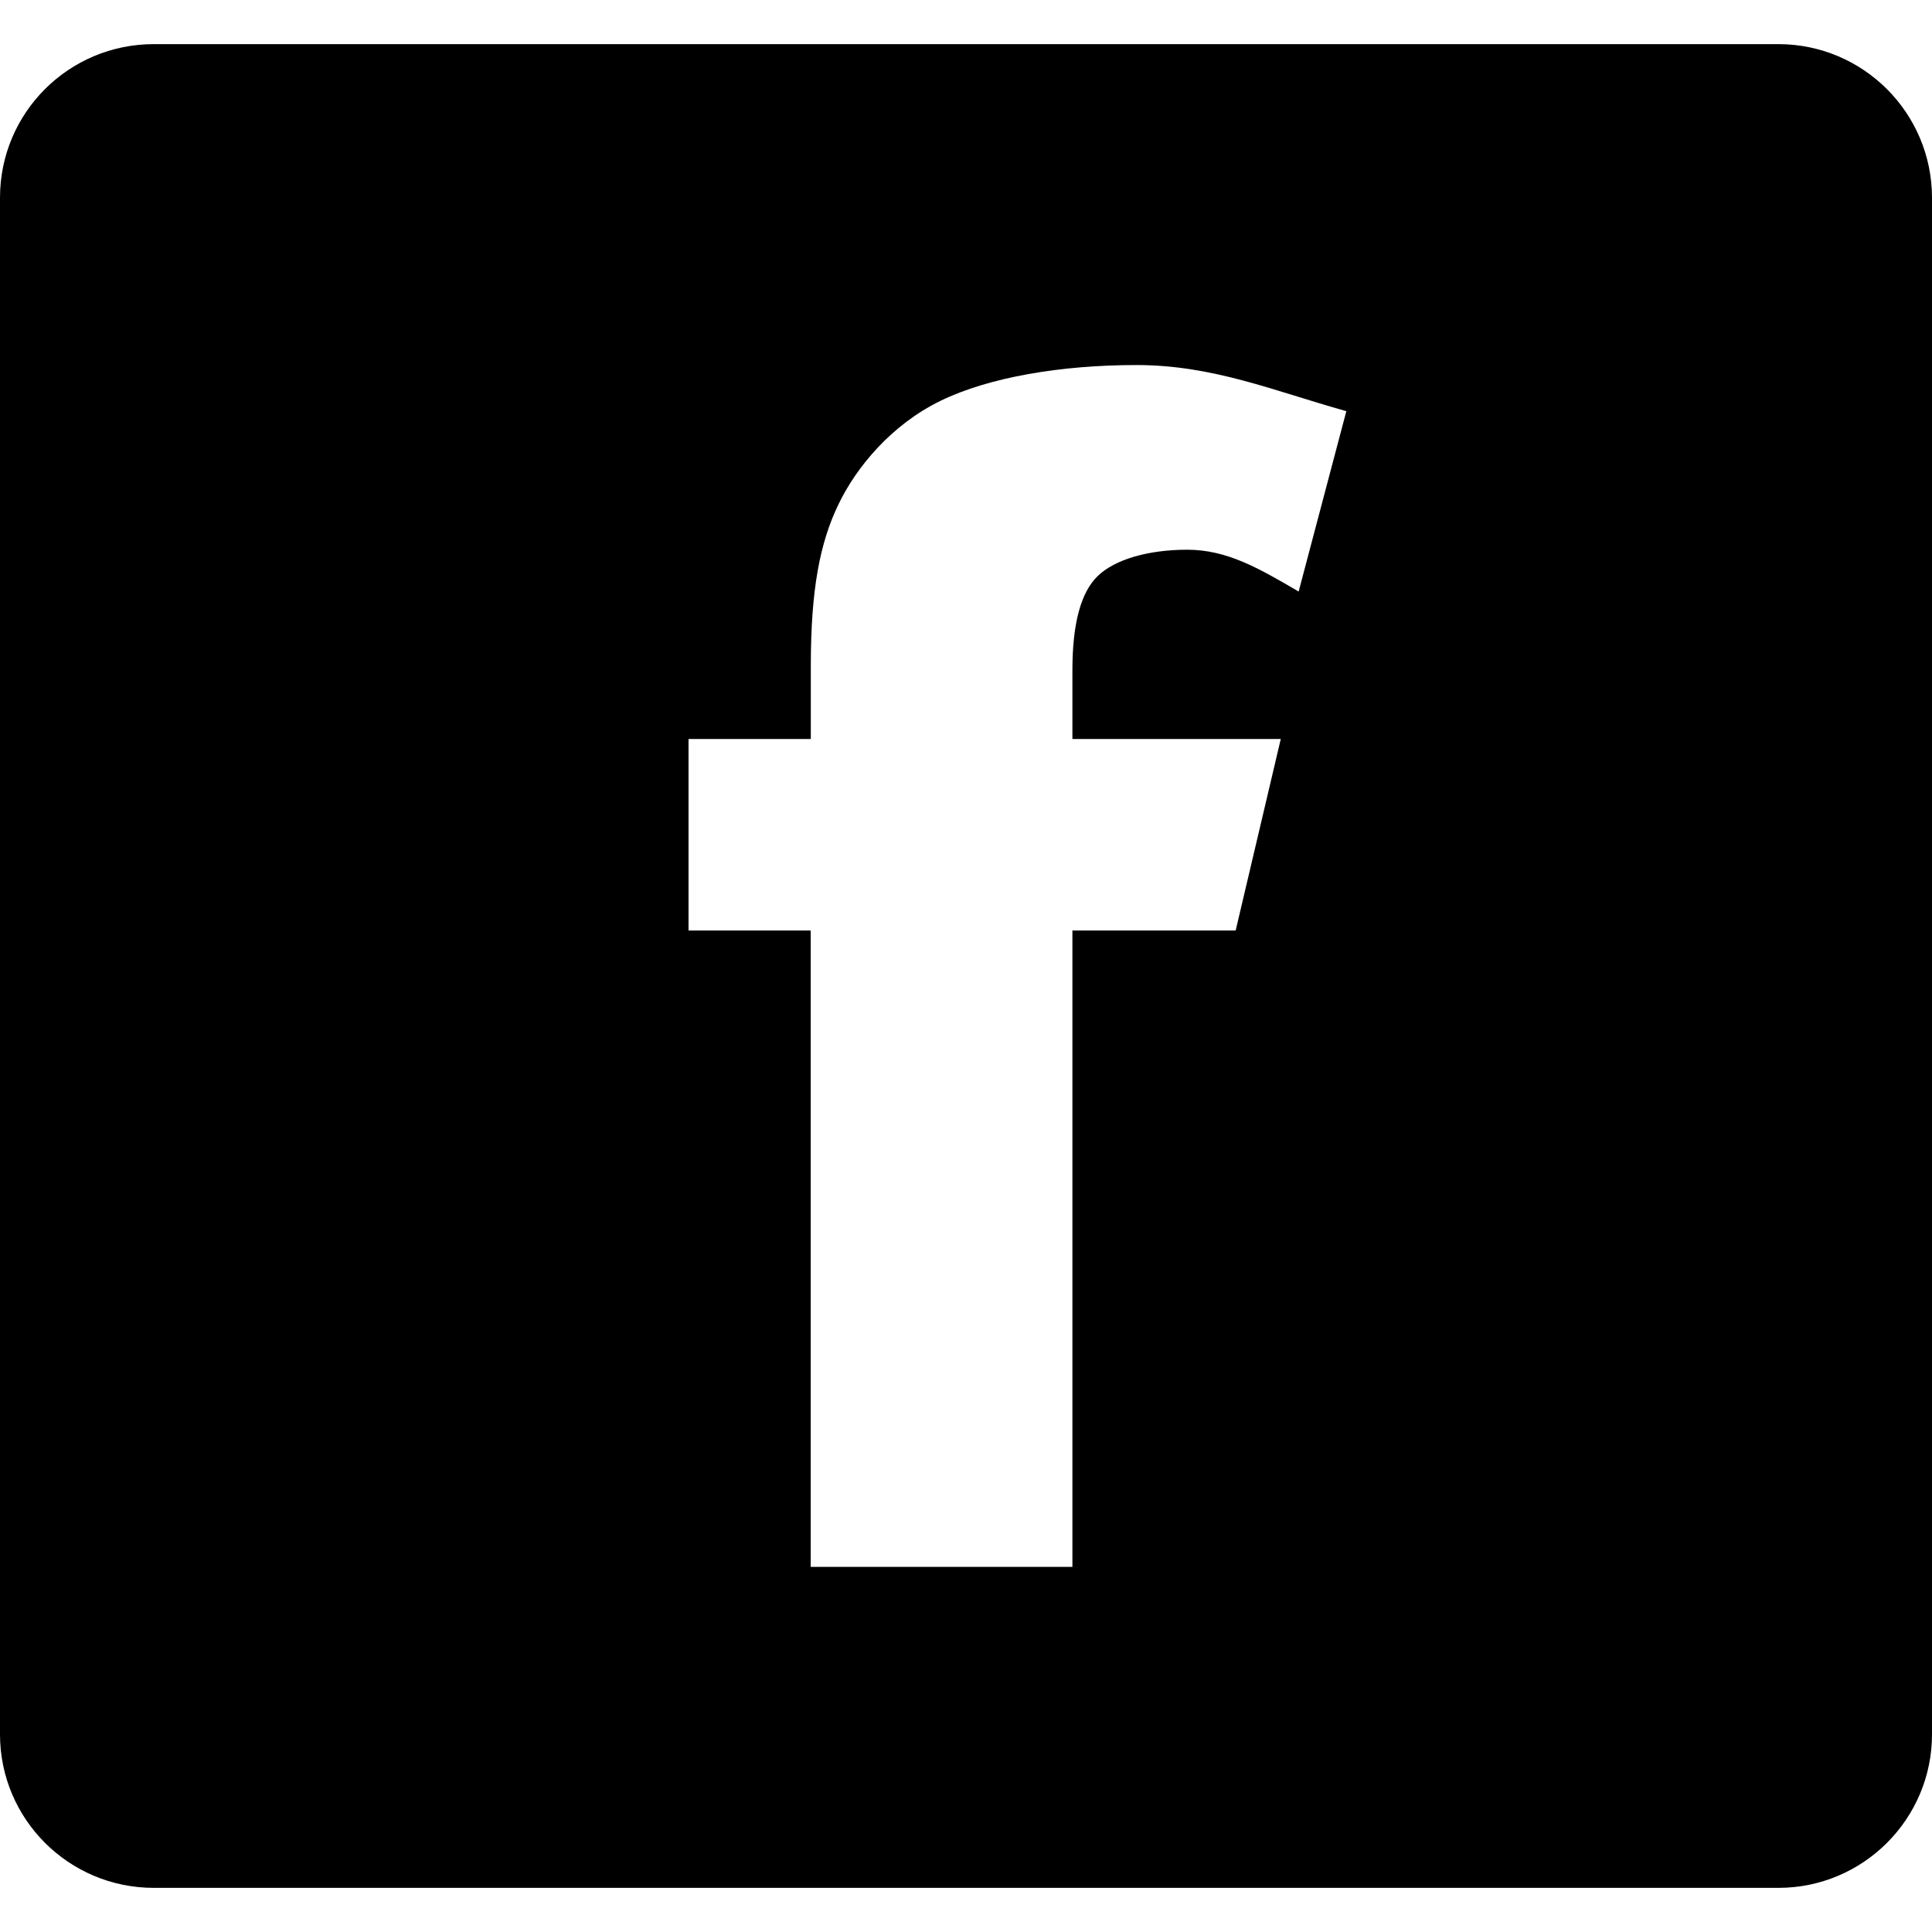
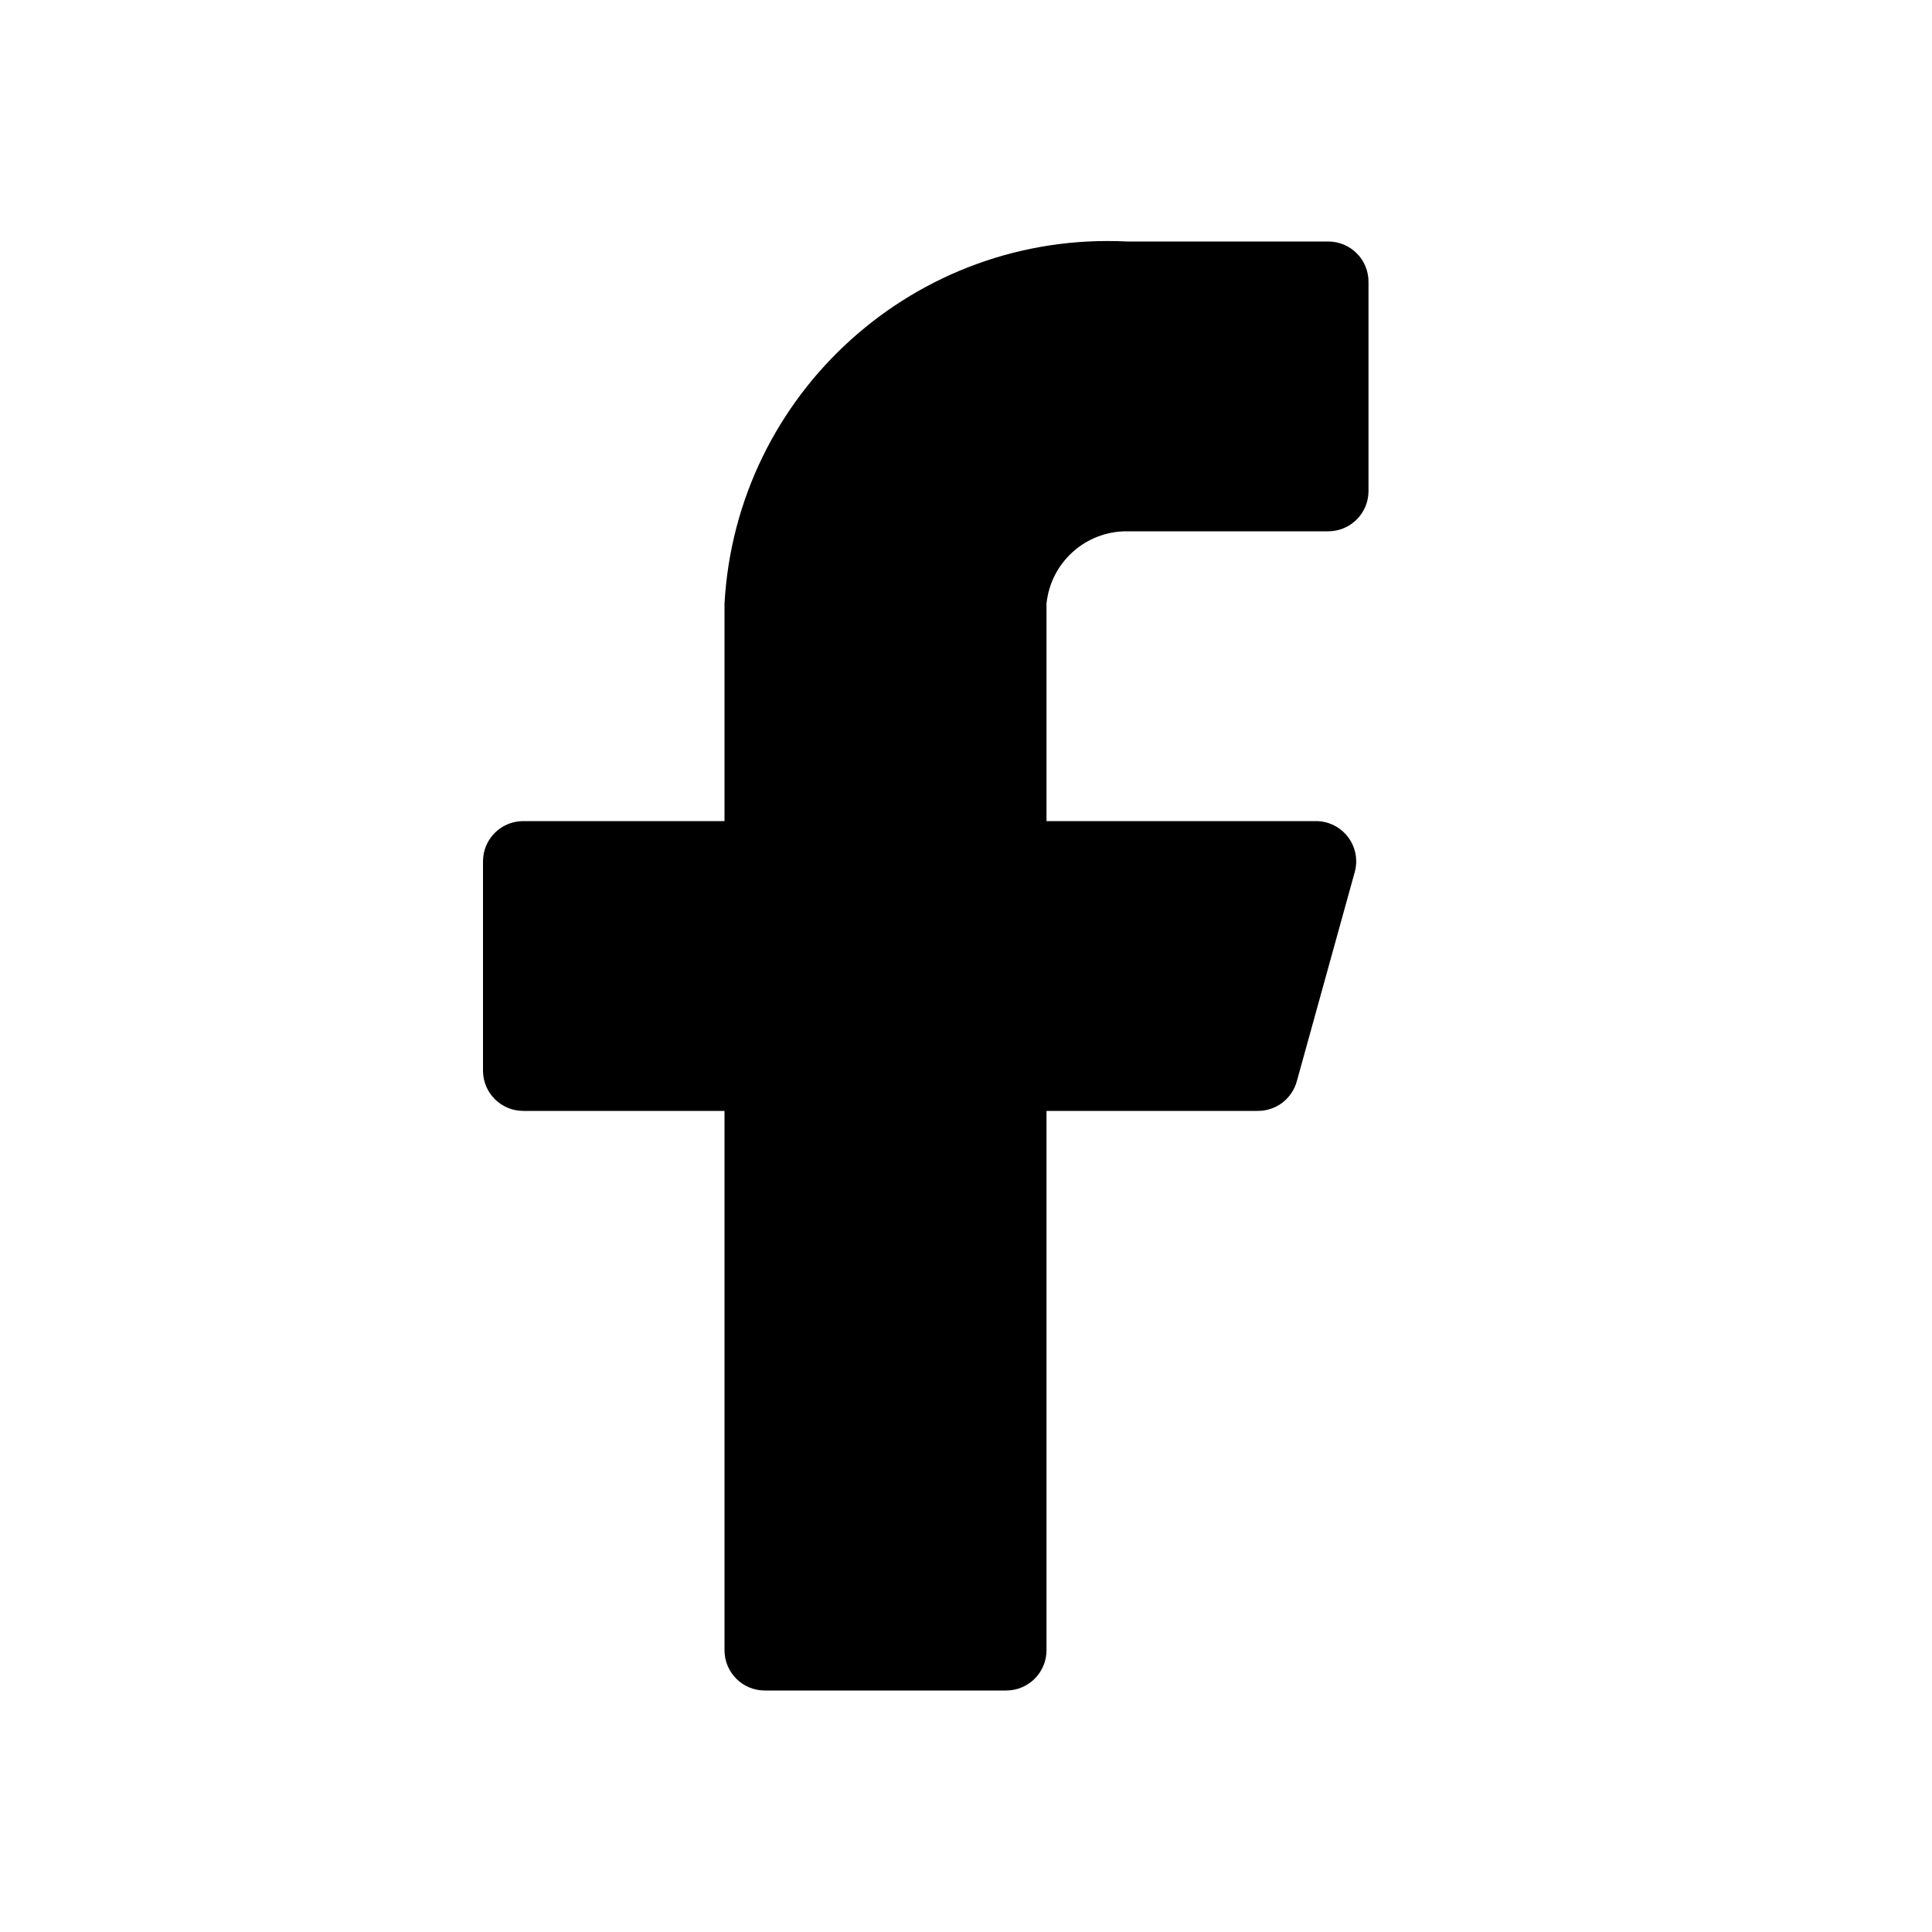
- <svg xmlns="http://www.w3.org/2000/svg" version="1.1" id="Capa_1" x="0px" y="0px" viewBox="0 0 29.94 29.94" style="enable-background:new 0 0 29.94 29.94;" xml:space="preserve">
-   <g>
-     <path d="M27.56,0.684H2.383C1.065,0.684,0,1.748,0,3.064v23.813c0,1.312,1.065,2.379,2.383,2.379H27.56   c1.312,0,2.38-1.066,2.38-2.379V3.064C29.939,1.748,28.871,0.684,27.56,0.684z M20.125,9.167c-0.619-0.362-1.11-0.648-1.727-0.648   c-0.604,0-1.12,0.151-1.384,0.405c-0.264,0.252-0.395,0.74-0.395,1.461v1.067h3.229l-0.699,2.968h-2.53v9.862h-4.056V14.42H10.67   v-2.968h1.895v-1.133c0-1.193,0.143-1.907,0.425-2.496c0.281-0.587,0.826-1.241,1.584-1.611c0.757-0.369,1.877-0.555,3.036-0.555   c1.188,0,2.116,0.396,3.254,0.715L20.125,9.167z" />
-     <g>
- 	</g>
-     <g>
- 	</g>
-     <g>
- 	</g>
-     <g>
- 	</g>
-     <g>
- 	</g>
-     <g>
- 	</g>
-     <g>
- 	</g>
-     <g>
- 	</g>
-     <g>
- 	</g>
-     <g>
- 	</g>
-     <g>
- 	</g>
-     <g>
- 	</g>
-     <g>
- 	</g>
-     <g>
- 	</g>
-     <g>
- 	</g>
+ <svg xmlns="http://www.w3.org/2000/svg" width="24px" height="24px" viewBox="0 0 24 24">
+   <g data-name="Layer 2">
+     <g data-name="facebook">
+       <rect width="24" height="24" transform="rotate(180 12 12)" opacity="0" />
+       <path d="M17 3.5a.5.5 0 0 0-.5-.5H14a4.77 4.77 0 0 0-5 4.5v2.7H6.5a.5.5 0 0 0-.5.5v2.6a.5.5 0 0 0 .5.5H9v6.7a.5.5 0 0 0 .5.5h3a.5.5 0 0 0 .5-.5v-6.7h2.62a.5.5 0 0 0 .49-.37l.72-2.6a.5.5 0 0 0-.48-.63H13V7.5a1 1 0 0 1 1-.9h2.5a.5.5 0 0 0 .5-.5z" />
+     </g>
  </g>
-   <g>
- </g>
-   <g>
- </g>
-   <g>
- </g>
-   <g>
- </g>
-   <g>
- </g>
-   <g>
- </g>
-   <g>
- </g>
-   <g>
- </g>
-   <g>
- </g>
-   <g>
- </g>
-   <g>
- </g>
-   <g>
- </g>
-   <g>
- </g>
-   <g>
- </g>
-   <g>
- </g>
</svg>
